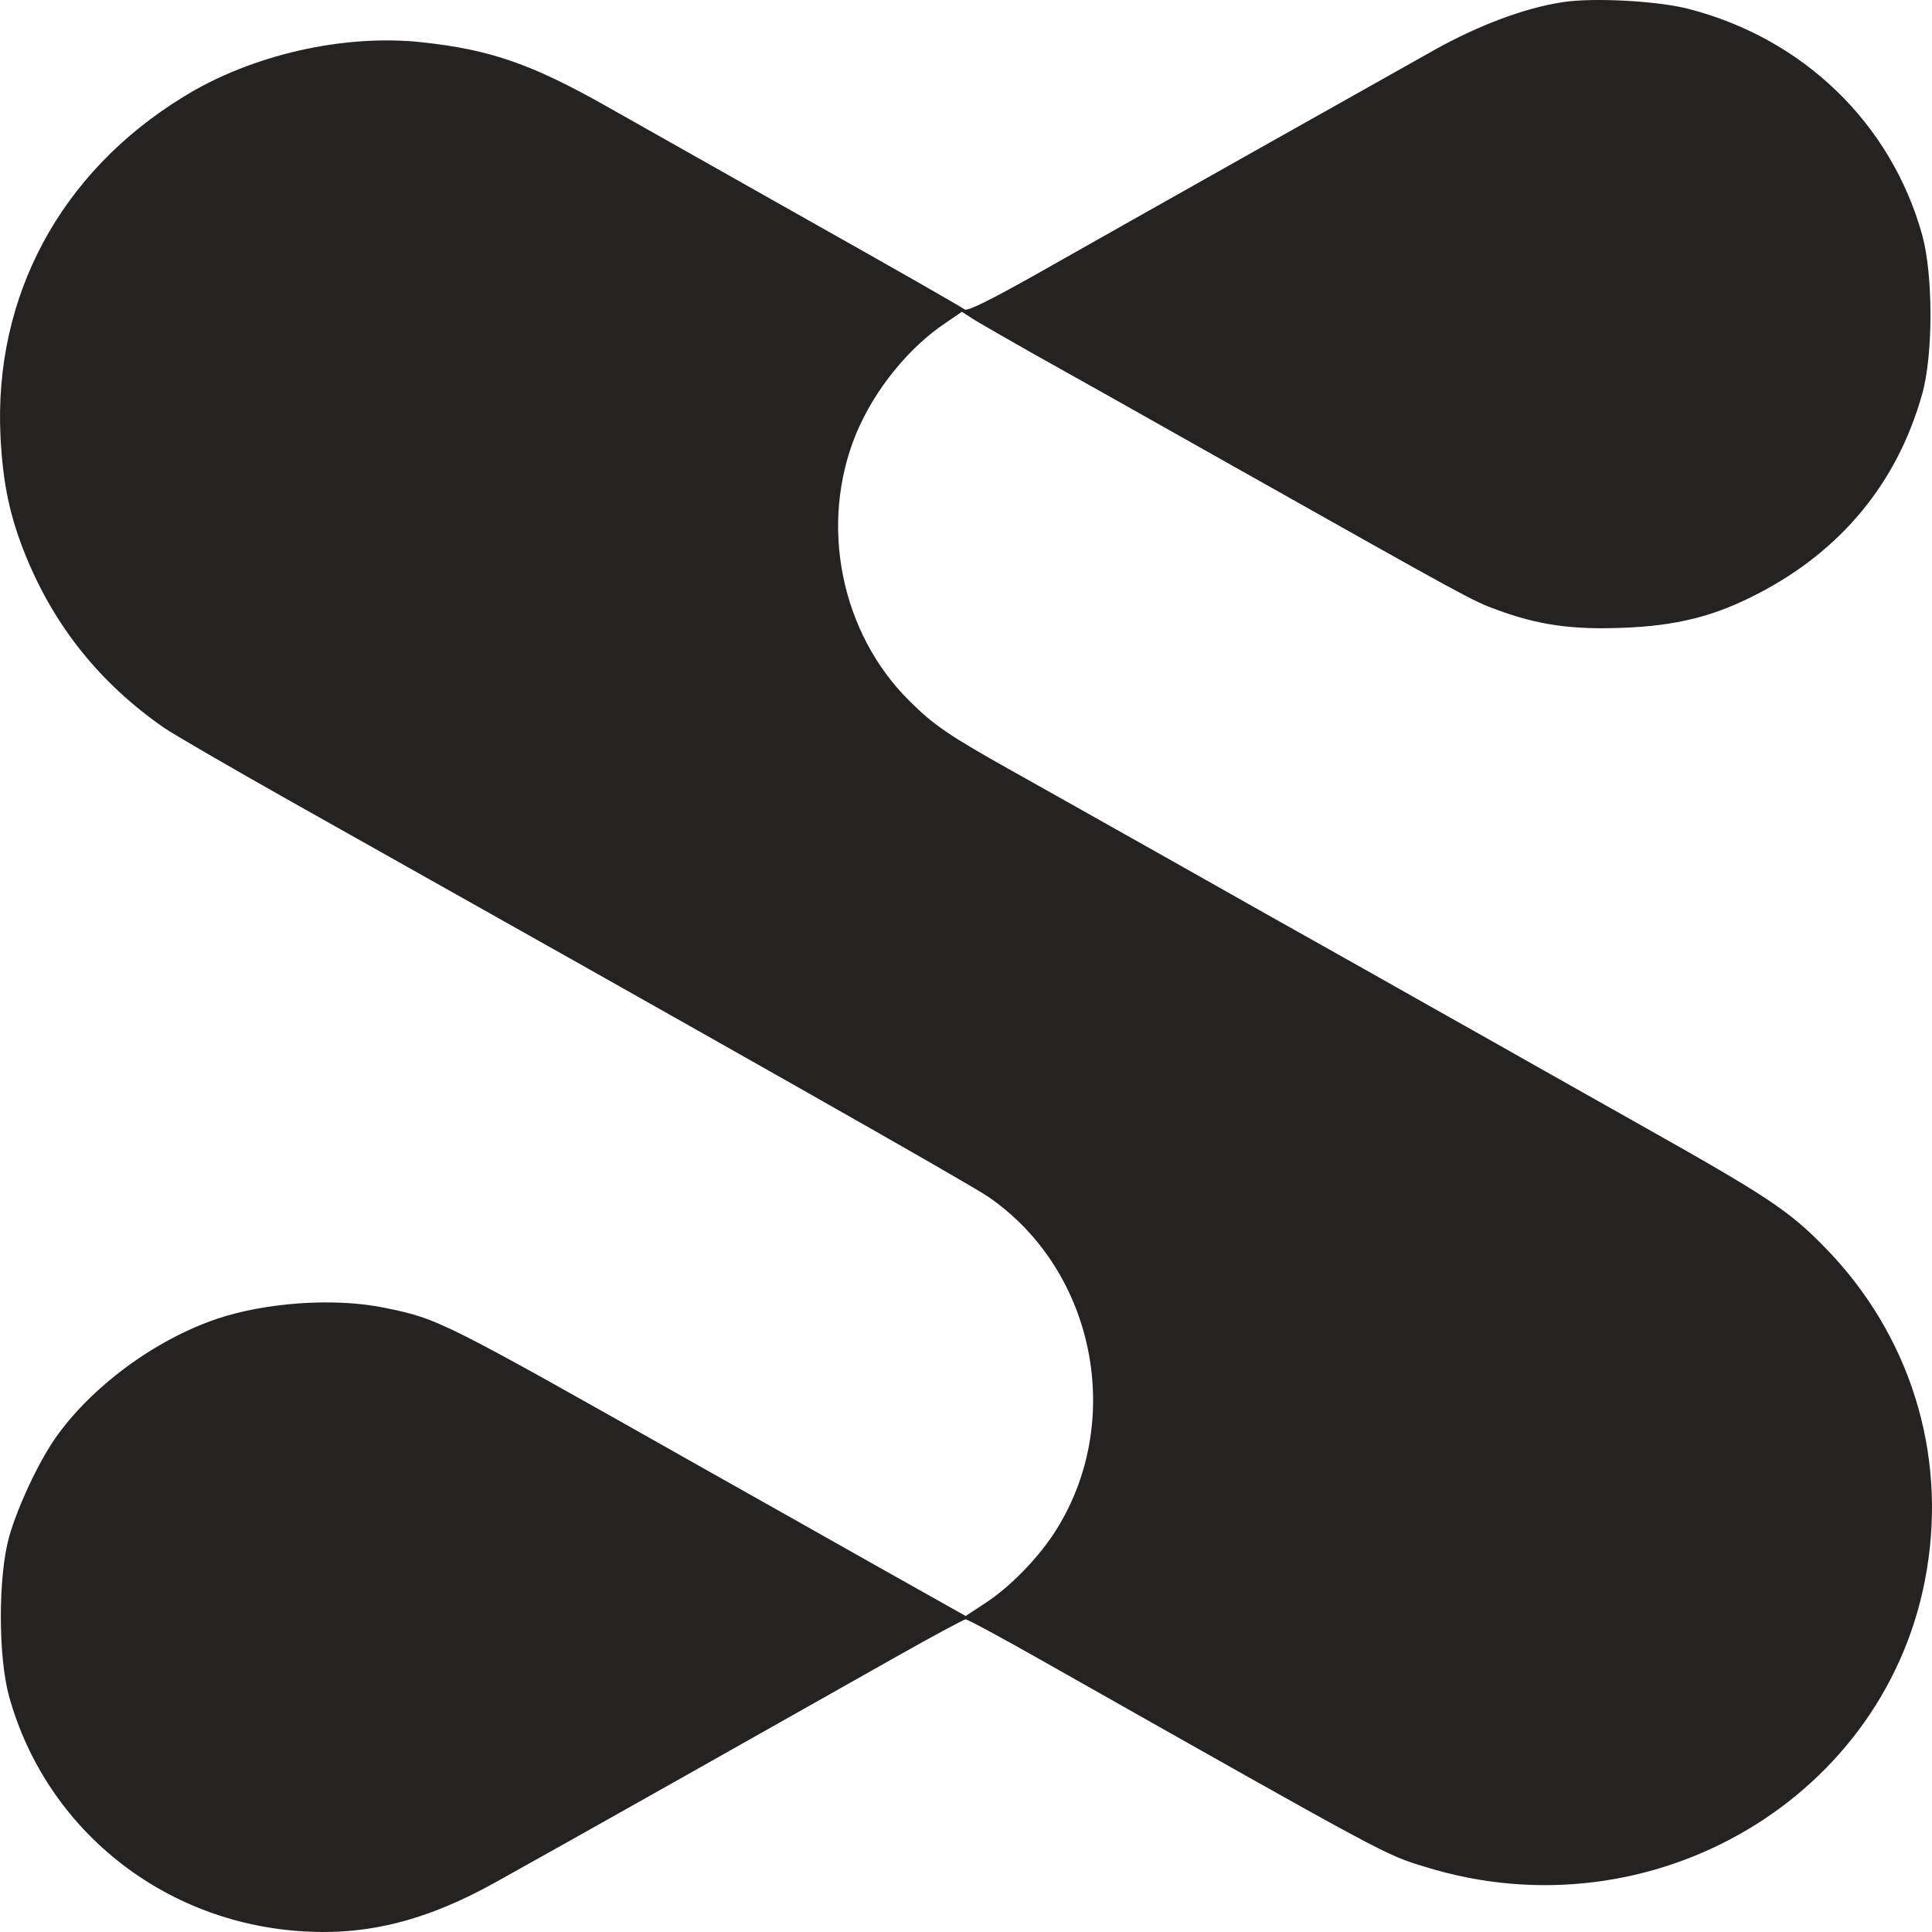
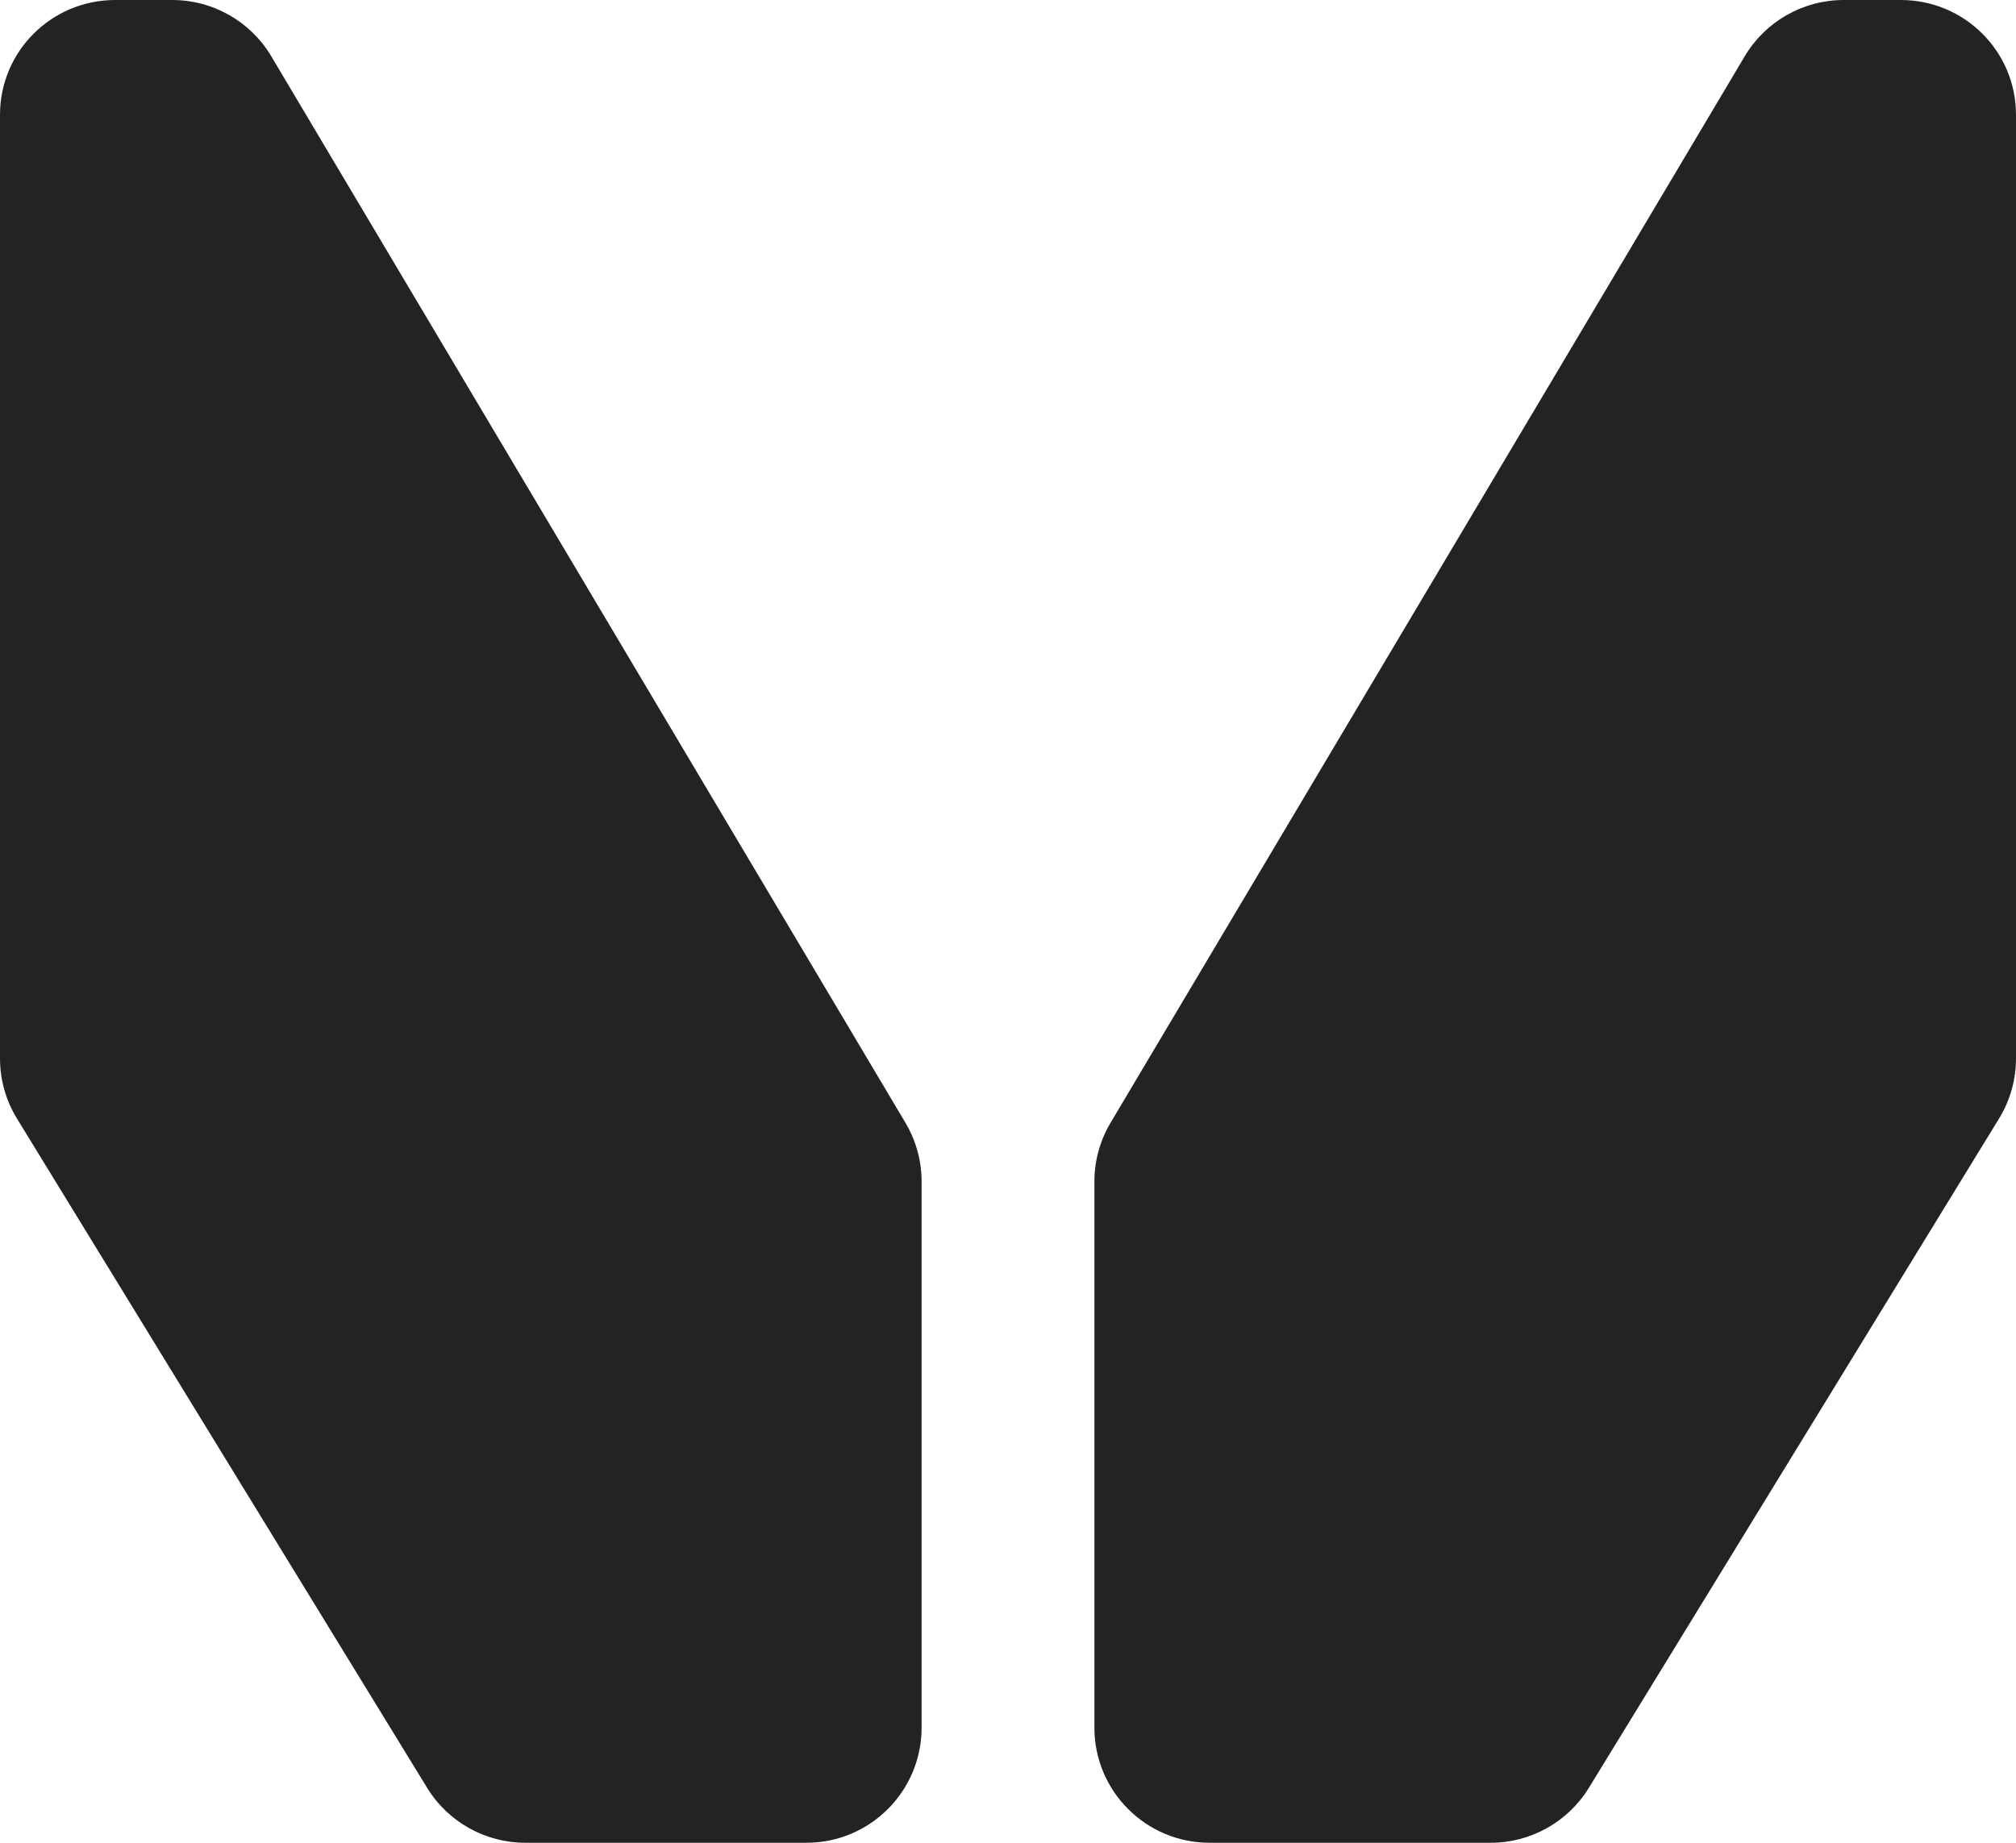
- <svg xmlns="http://www.w3.org/2000/svg" width="39" height="39" viewBox="0 0 39 39" fill="none">
-   <path d="M31.544 0.044C30.778 0.159 29.844 0.513 28.967 1.002C28.005 1.54 22.92 4.403 20.866 5.566C19.967 6.069 19.528 6.287 19.472 6.246C19.424 6.205 17.996 5.389 16.289 4.43C14.582 3.465 12.764 2.438 12.242 2.145C10.737 1.295 9.901 1.002 8.515 0.853C6.941 0.683 5.074 1.105 3.702 1.955C1.215 3.478 -0.129 5.988 0.01 8.817C0.059 9.769 0.198 10.429 0.525 11.232C1.103 12.646 2.023 13.796 3.305 14.687C3.5 14.822 4.663 15.496 5.882 16.183C14.645 21.107 19.591 23.909 19.953 24.161C22.126 25.657 22.725 28.745 21.27 30.962C20.928 31.479 20.385 32.036 19.897 32.356L19.493 32.621L17.703 31.615C16.714 31.057 15.077 30.132 14.06 29.561C8.884 26.636 8.856 26.623 7.756 26.398C6.76 26.194 5.367 26.289 4.377 26.623C3.117 27.051 1.842 27.997 1.117 29.03C0.776 29.52 0.358 30.411 0.184 31.023C-0.039 31.826 -0.039 33.437 0.184 34.247C0.929 36.926 3.291 38.817 6.119 38.987C7.435 39.069 8.634 38.763 10.02 37.987C10.981 37.457 16.059 34.594 18.114 33.431C18.838 33.023 19.458 32.689 19.493 32.689C19.535 32.689 20.266 33.084 21.116 33.567C28.068 37.498 27.95 37.437 28.779 37.688C33.348 39.103 38.134 36.273 38.893 31.703C39.297 29.309 38.545 26.929 36.845 25.188C36.114 24.439 35.696 24.161 33.146 22.726C31.899 22.025 30.492 21.229 30.012 20.957C29.531 20.685 28.402 20.053 27.504 19.543C26.605 19.039 24.85 18.053 23.603 17.346C22.356 16.645 20.935 15.843 20.434 15.564C19.159 14.85 18.852 14.639 18.372 14.163C16.972 12.789 16.526 10.585 17.285 8.749C17.654 7.865 18.344 7.015 19.089 6.518L19.417 6.294L19.681 6.464C19.828 6.552 20.357 6.858 20.852 7.137C21.353 7.416 23.171 8.436 24.892 9.409C29.649 12.088 29.733 12.136 30.227 12.313C31.056 12.619 31.746 12.714 32.756 12.673C33.843 12.633 34.609 12.442 35.494 11.98C37.172 11.109 38.301 9.742 38.802 7.953C39.025 7.164 39.025 5.546 38.802 4.743C38.175 2.492 36.406 0.778 34.087 0.18C33.453 0.016 32.15 -0.052 31.544 0.044Z" fill="#262222" />
+ <svg xmlns="http://www.w3.org/2000/svg" width="35" height="32" viewBox="0 0 35 32" fill="none">
+   <path d="M2.991 0H2C0.895 0 0 0.89 0 1.994V18.381C0 18.75 0.102 19.11 0.295 19.425L7.415 31.045C7.778 31.638 8.424 32 9.12 32H14C15.105 32 16 31.105 16 30V20.518C16 20.158 15.903 19.805 15.719 19.496L4.71 0.978C4.35 0.372 3.697 0 2.991 0Z" fill="#232321" />
+   <path d="M32.009 0H33C34.105 0 35 0.89 35 1.994V18.381C35 18.75 34.898 19.11 34.705 19.425L27.585 31.045C27.222 31.638 26.576 32 25.88 32H21C19.895 32 19 31.105 19 30V20.518C19 20.158 19.097 19.805 19.281 19.496L30.29 0.978C30.65 0.372 31.303 0 32.009 0Z" fill="#232321" />
</svg>
